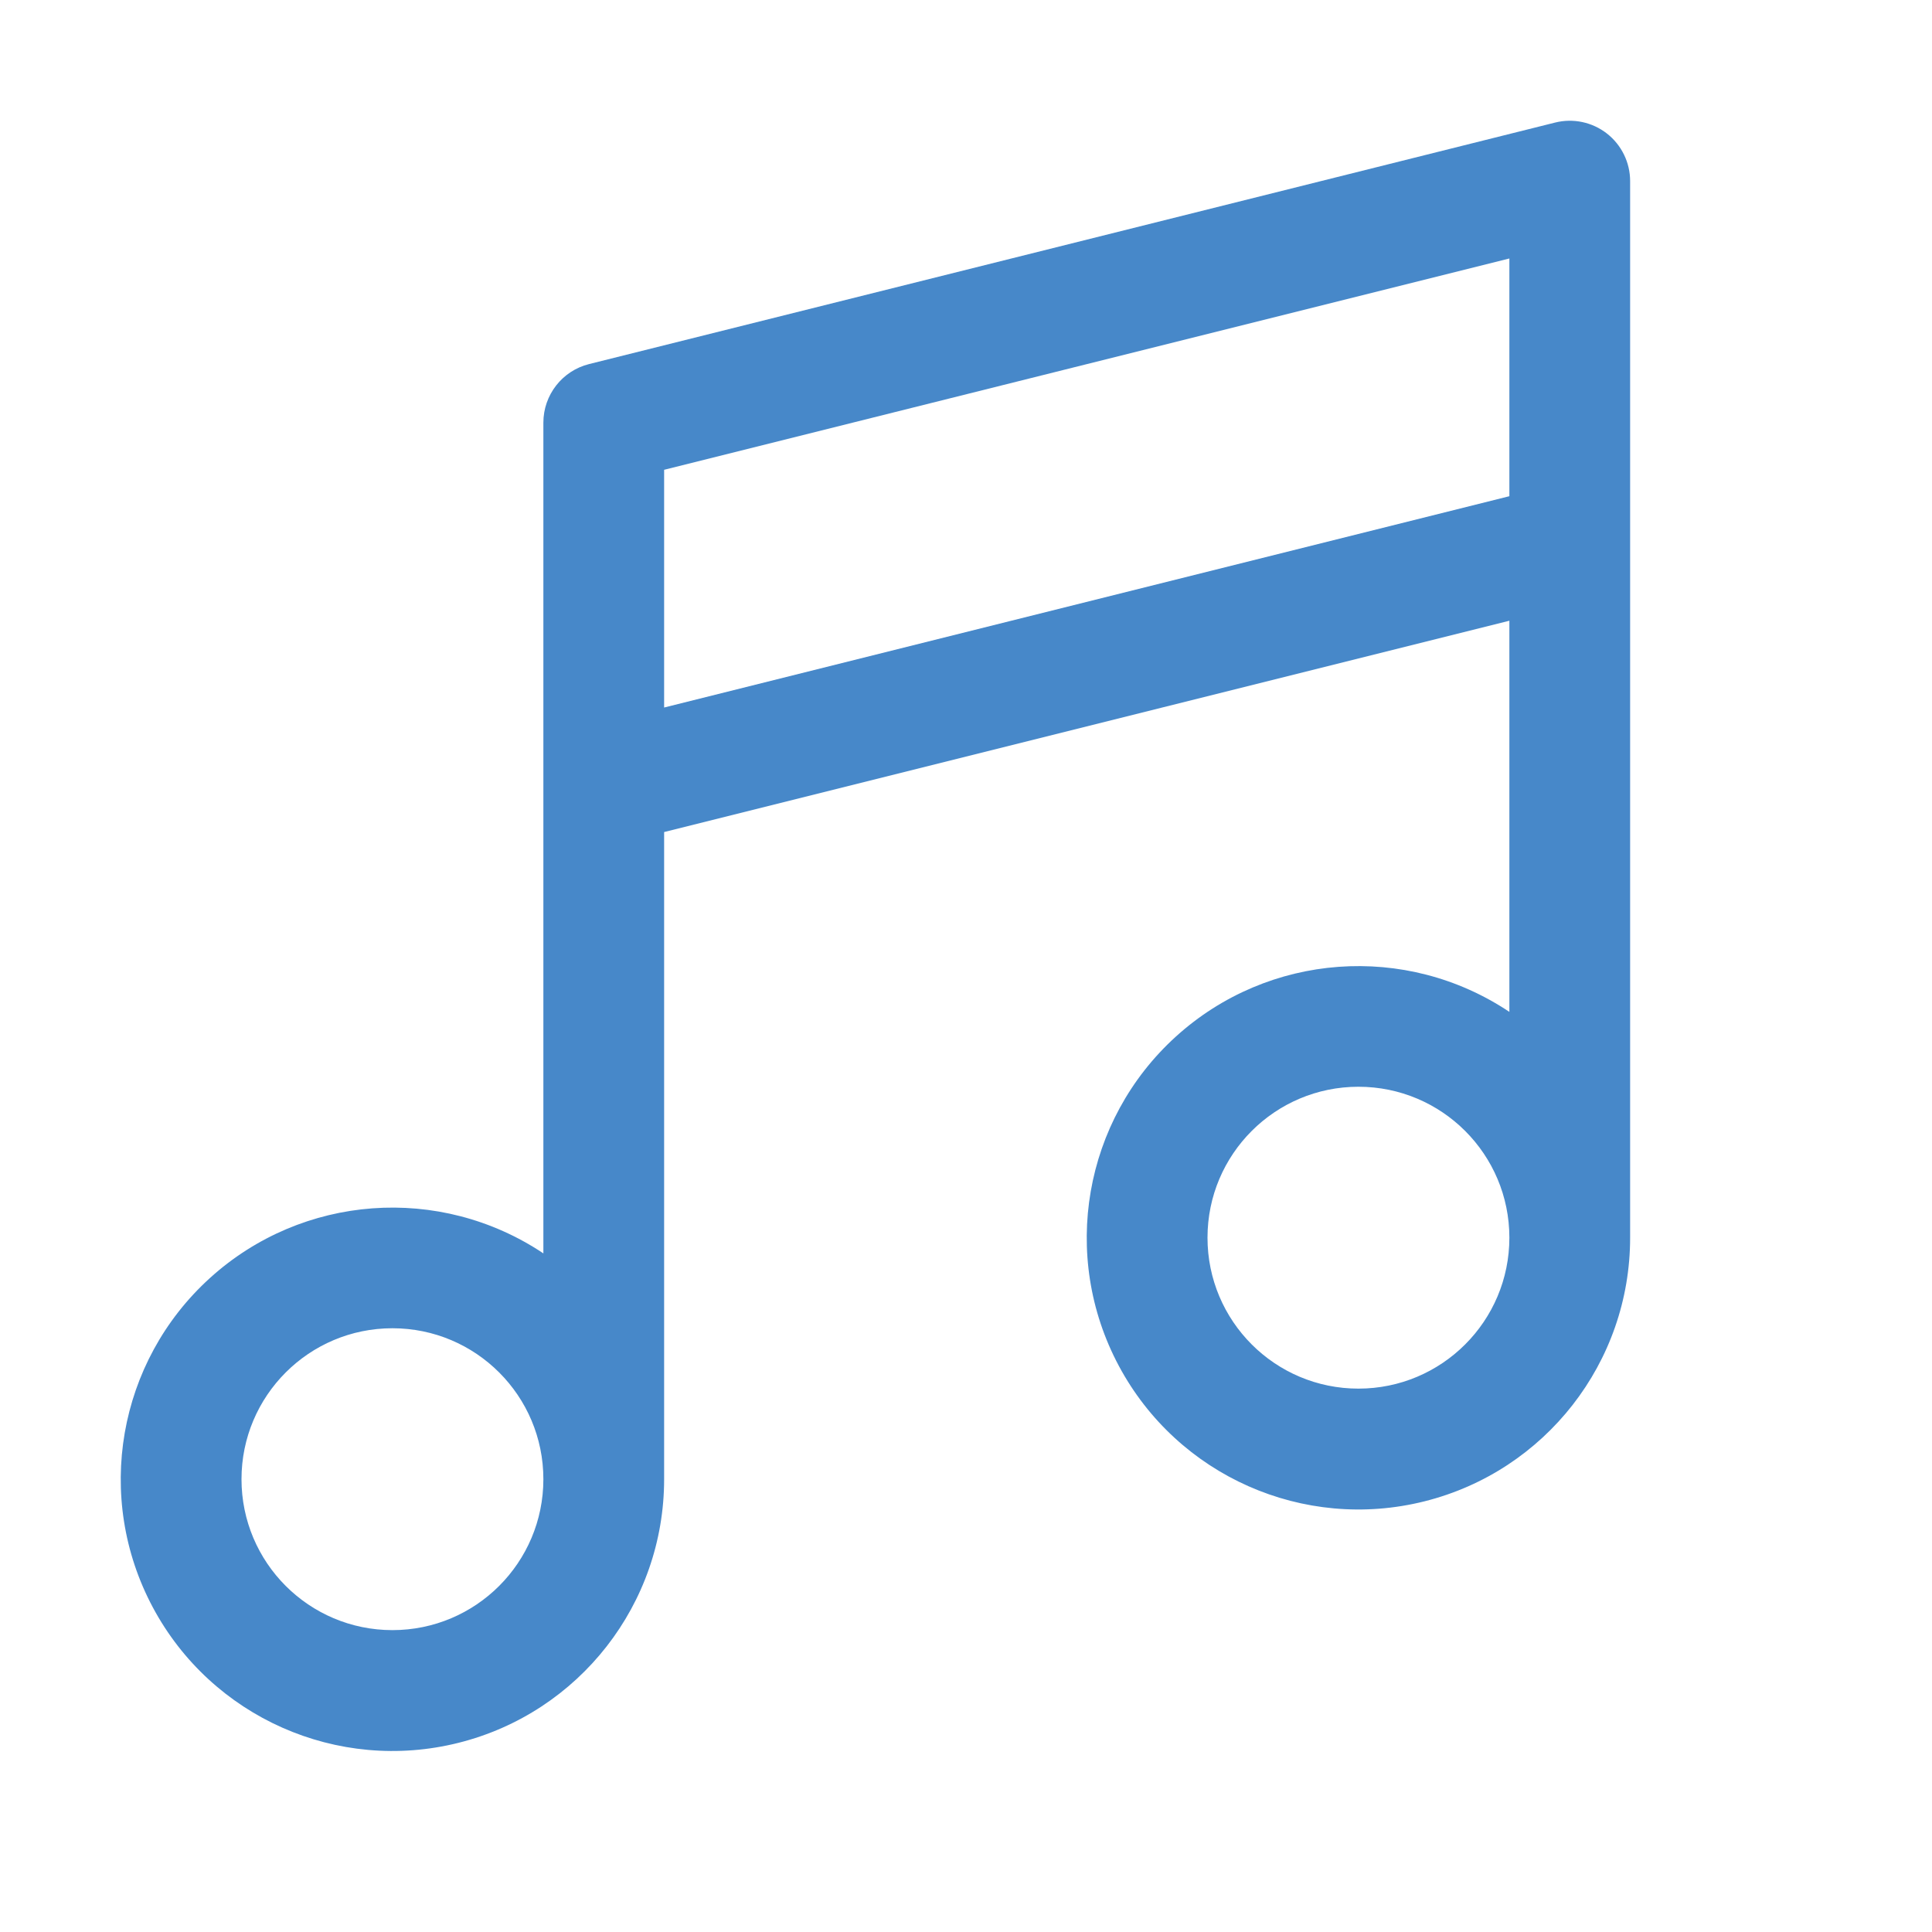
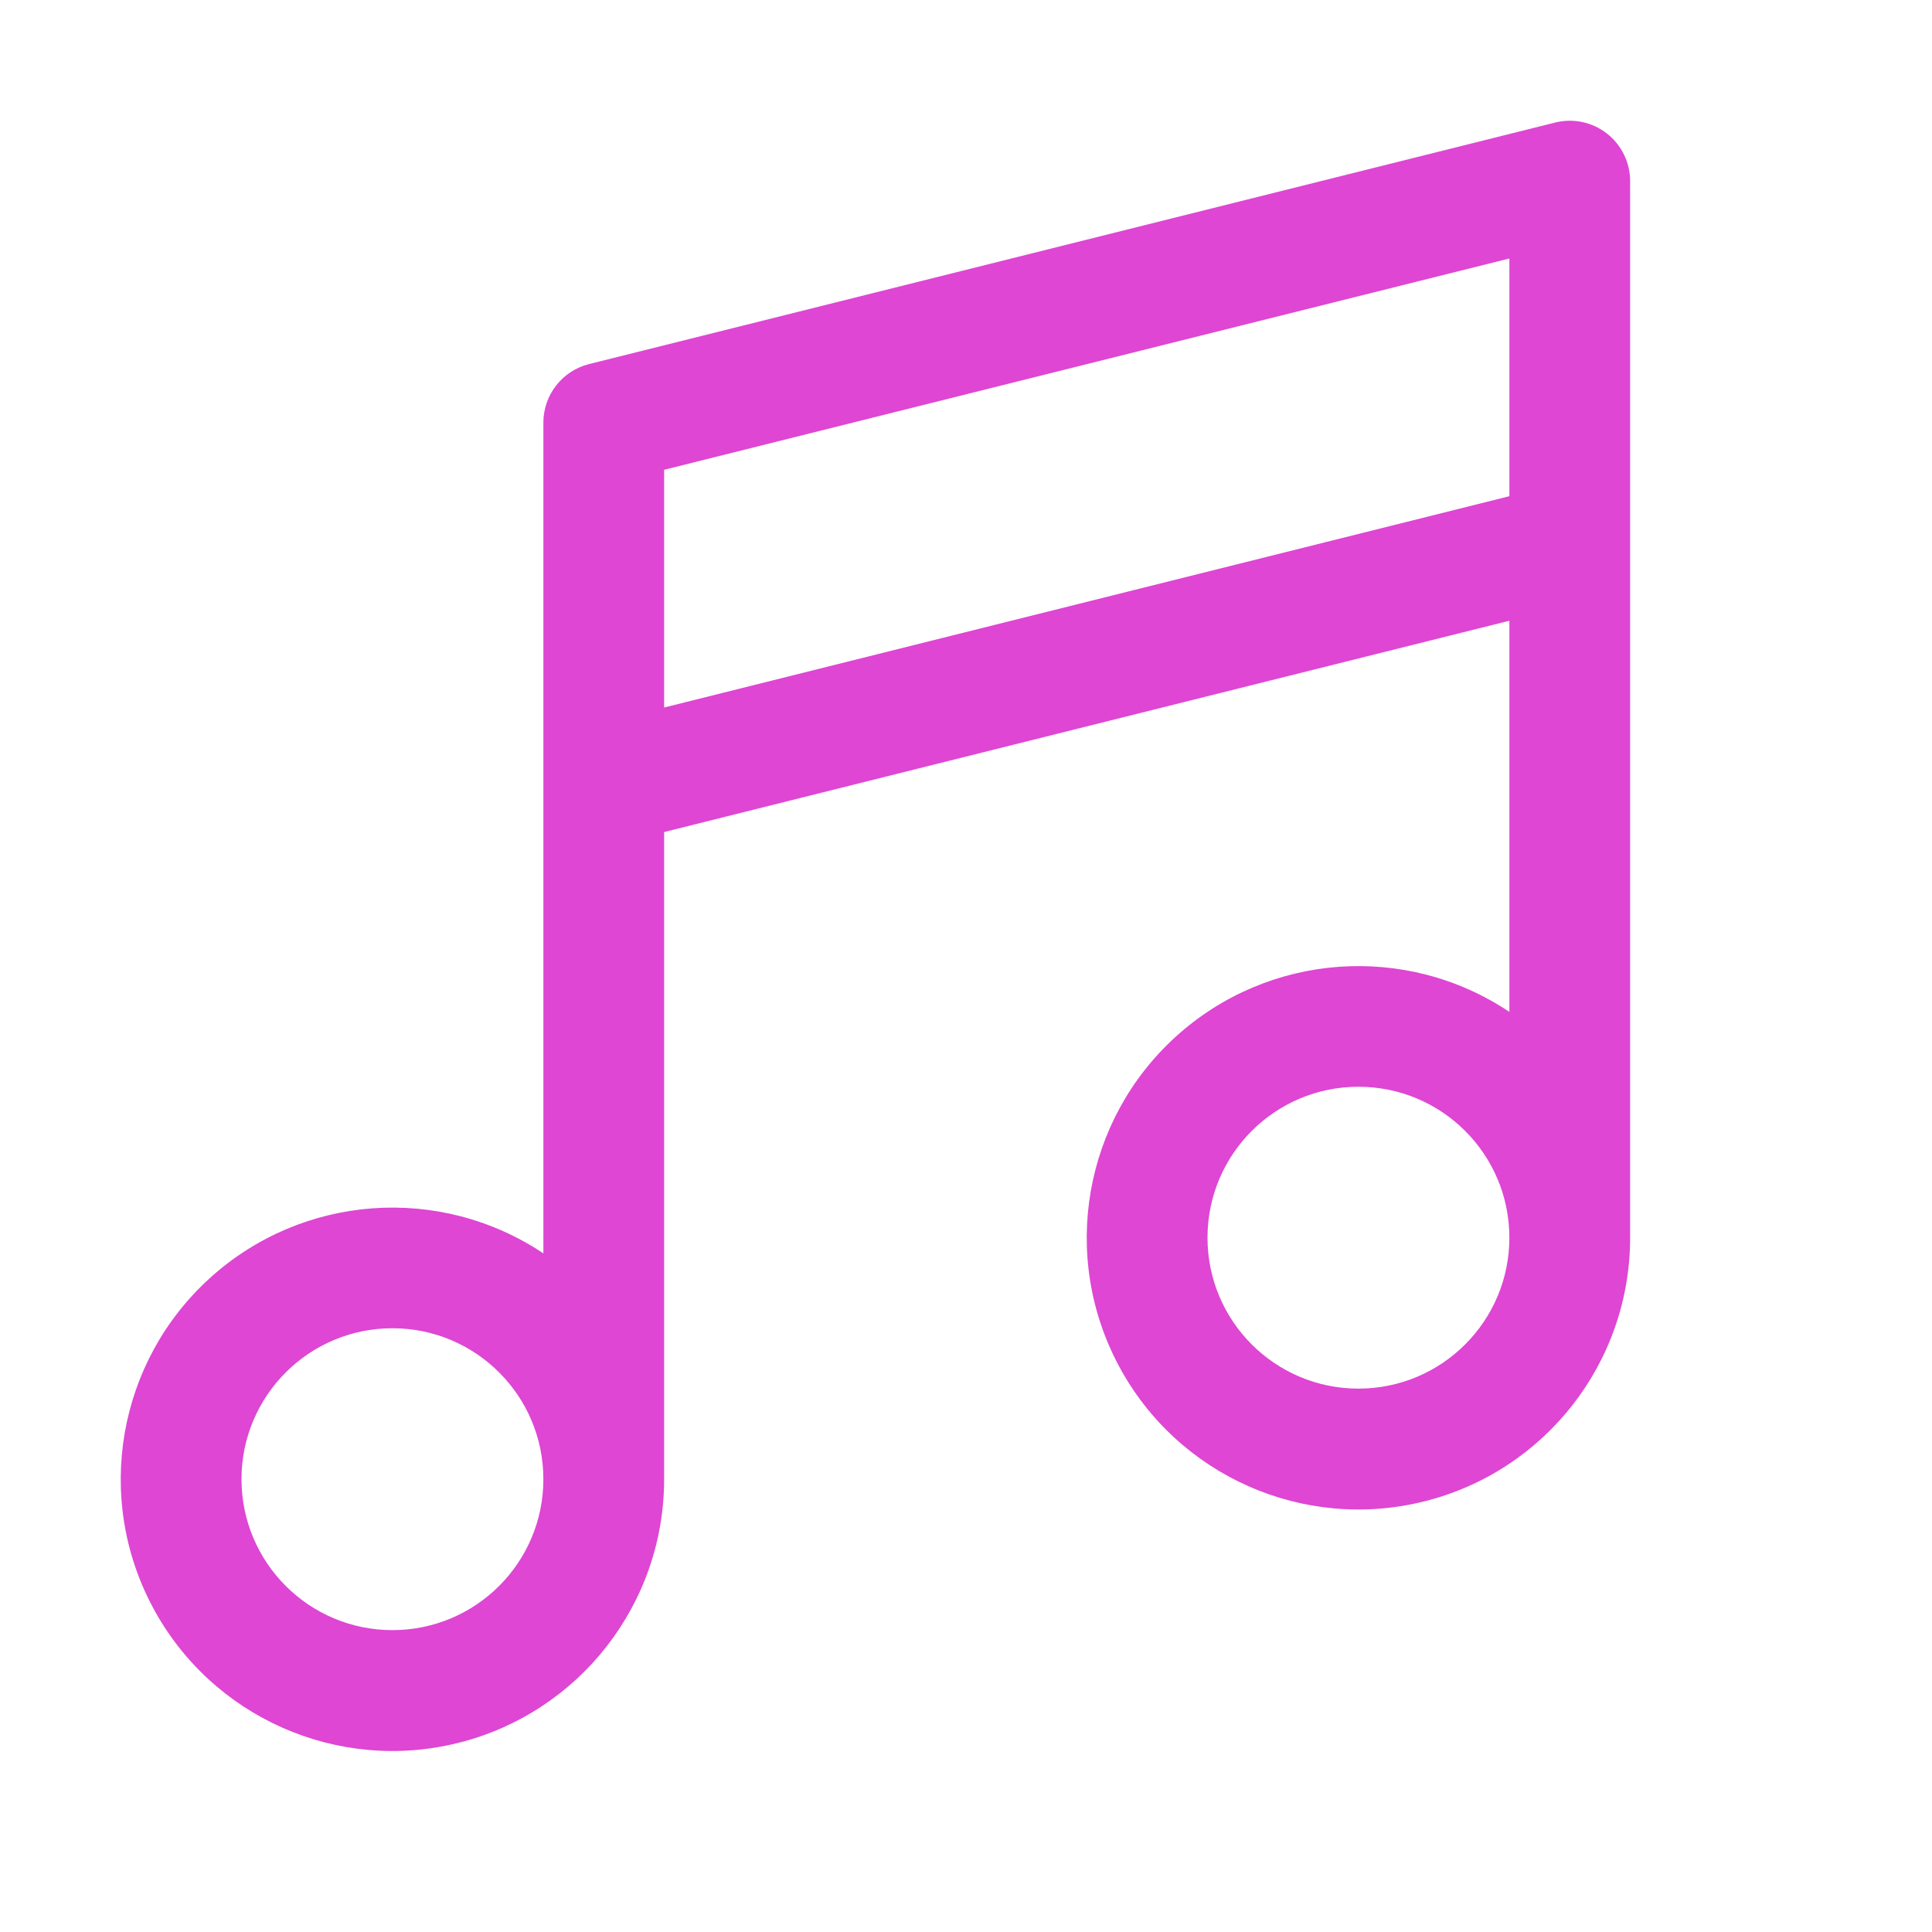
- <svg xmlns="http://www.w3.org/2000/svg" width="48" height="48" fill="#4788c9" viewBox="0 0 256 256">
+ <svg xmlns="http://www.w3.org/2000/svg" width="48" height="48" fill="#DE46D3" viewBox="0 0 256 256">
  <path d="M212.92,17.69a8,8,0,0,0-6.86-1.45l-128,32A8,8,0,0,0,72,56V166.08A36,36,0,1,0,88,196V110.25l112-28v51.83A36,36,0,1,0,216,164V24A8,8,0,0,0,212.92,17.69ZM52,216a20,20,0,1,1,20-20A20,20,0,0,1,52,216ZM88,93.75V62.25l112-28v31.5ZM180,184a20,20,0,1,1,20-20A20,20,0,0,1,180,184Z" />
</svg>
